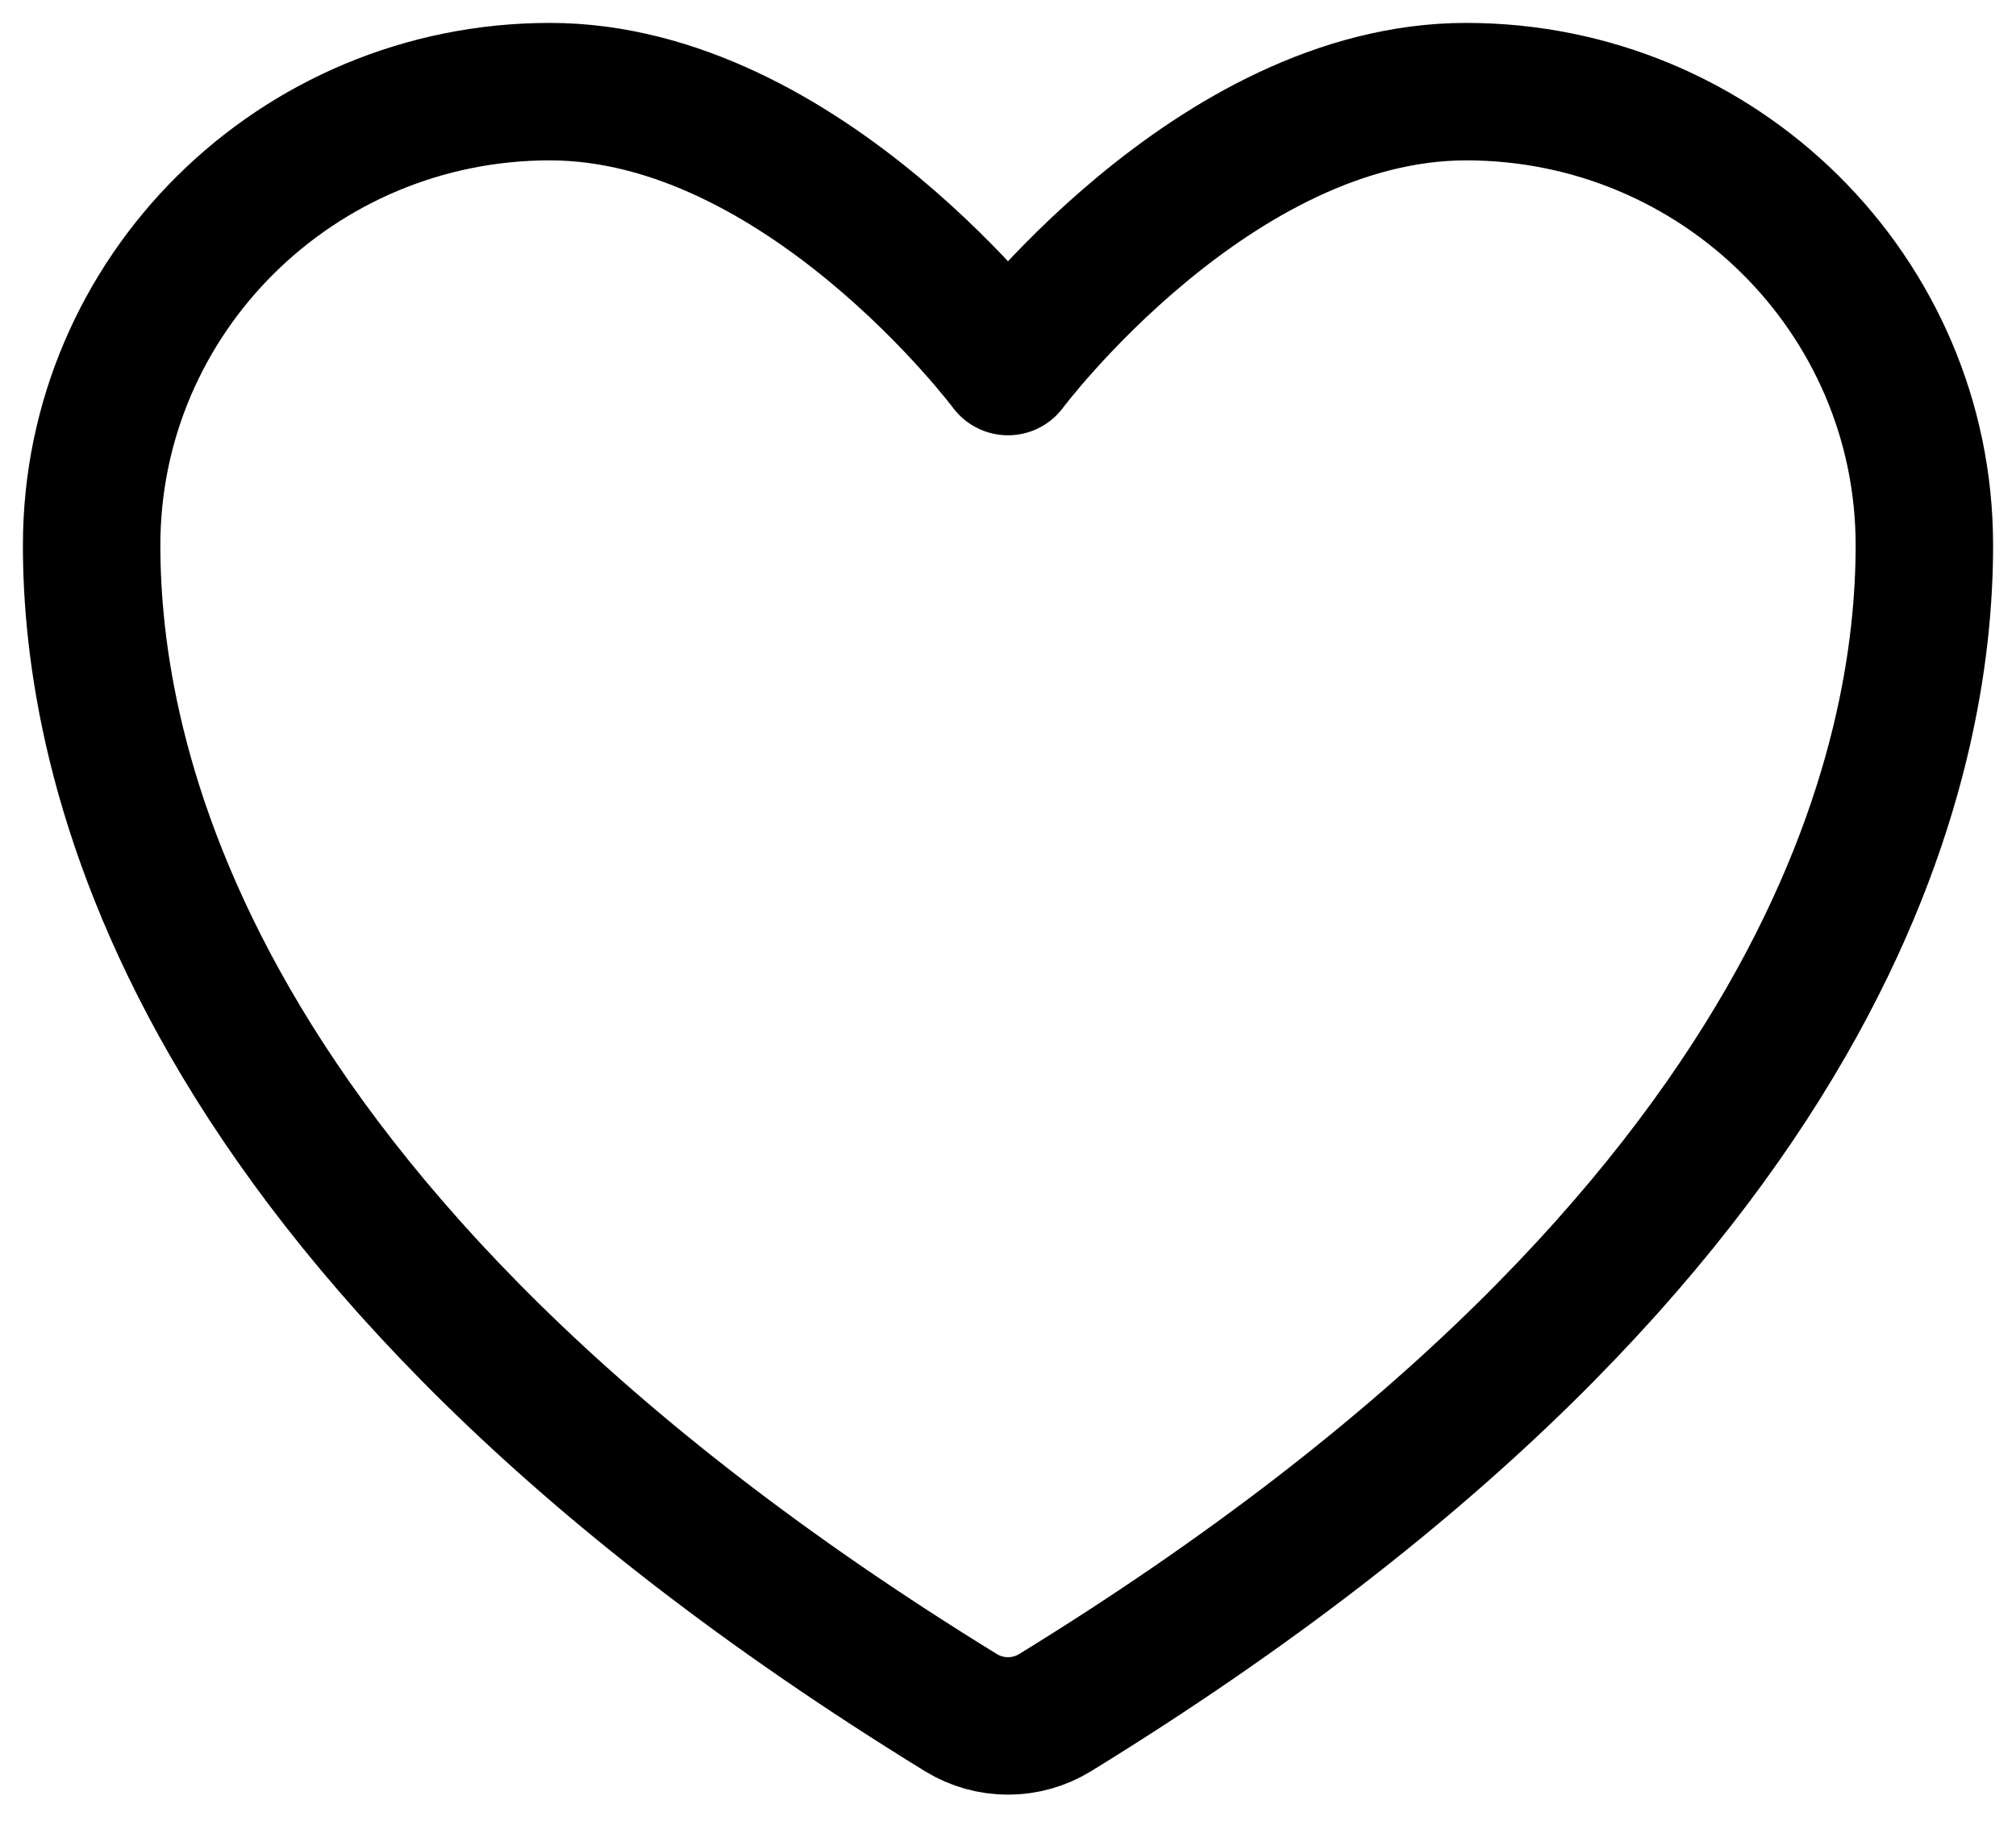
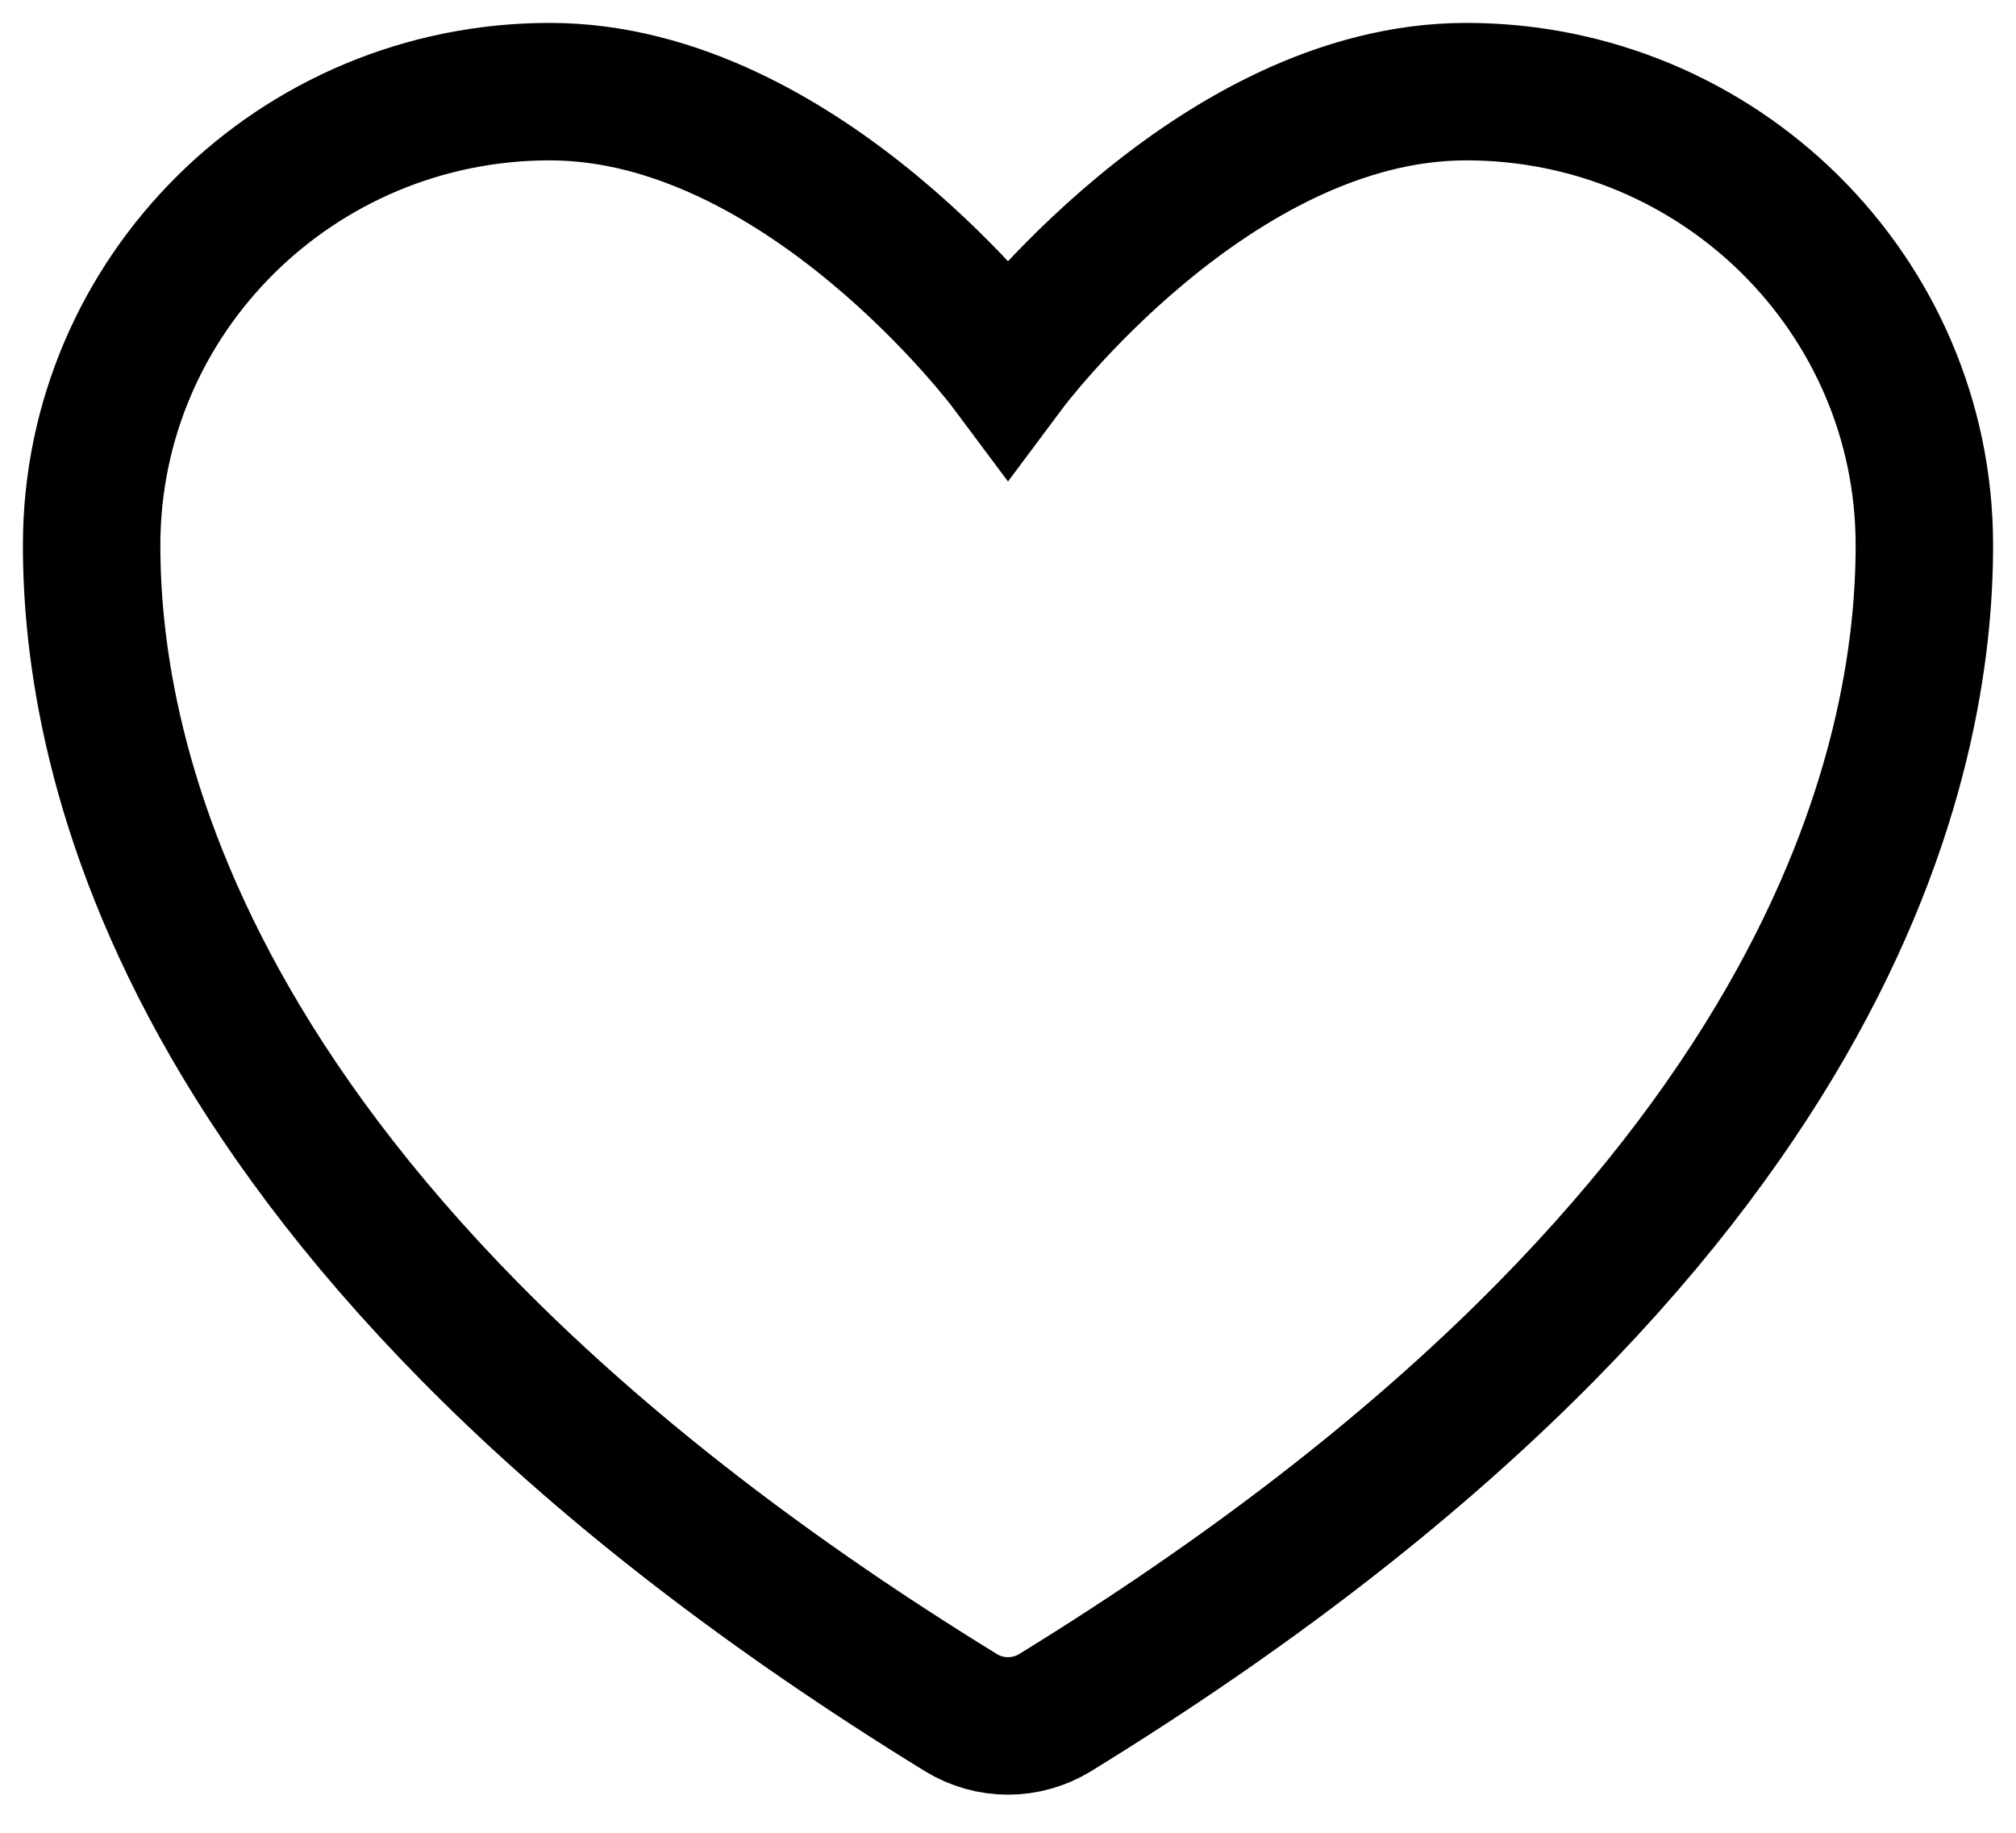
<svg xmlns="http://www.w3.org/2000/svg" width="22" height="20" viewBox="0 0 22 20" fill="none">
-   <path d="M6 1C3.239 1 1 3.216 1 5.95C1 8.157 1.875 13.395 10.488 18.69C10.642 18.784 10.819 18.834 11 18.834C11.181 18.834 11.358 18.784 11.512 18.69C20.125 13.395 21 8.157 21 5.95C21 3.216 18.761 1 16 1C13.239 1 11 4 11 4C11 4 8.761 1 6 1Z" stroke="black" stroke-width="1.5" stroke-linecap="round" stroke-linejoin="round" />
+   <path d="M6 1C3.239 1 1 3.216 1 5.95C1 8.157 1.875 13.395 10.488 18.69C10.642 18.784 10.819 18.834 11 18.834C11.181 18.834 11.358 18.784 11.512 18.69C20.125 13.395 21 8.157 21 5.95C21 3.216 18.761 1 16 1C13.239 1 11 4 11 4C11 4 8.761 1 6 1Z" stroke="black" stroke-width="1.5" strokeLinecap="round" strokeLinejoin="round" />
</svg>
